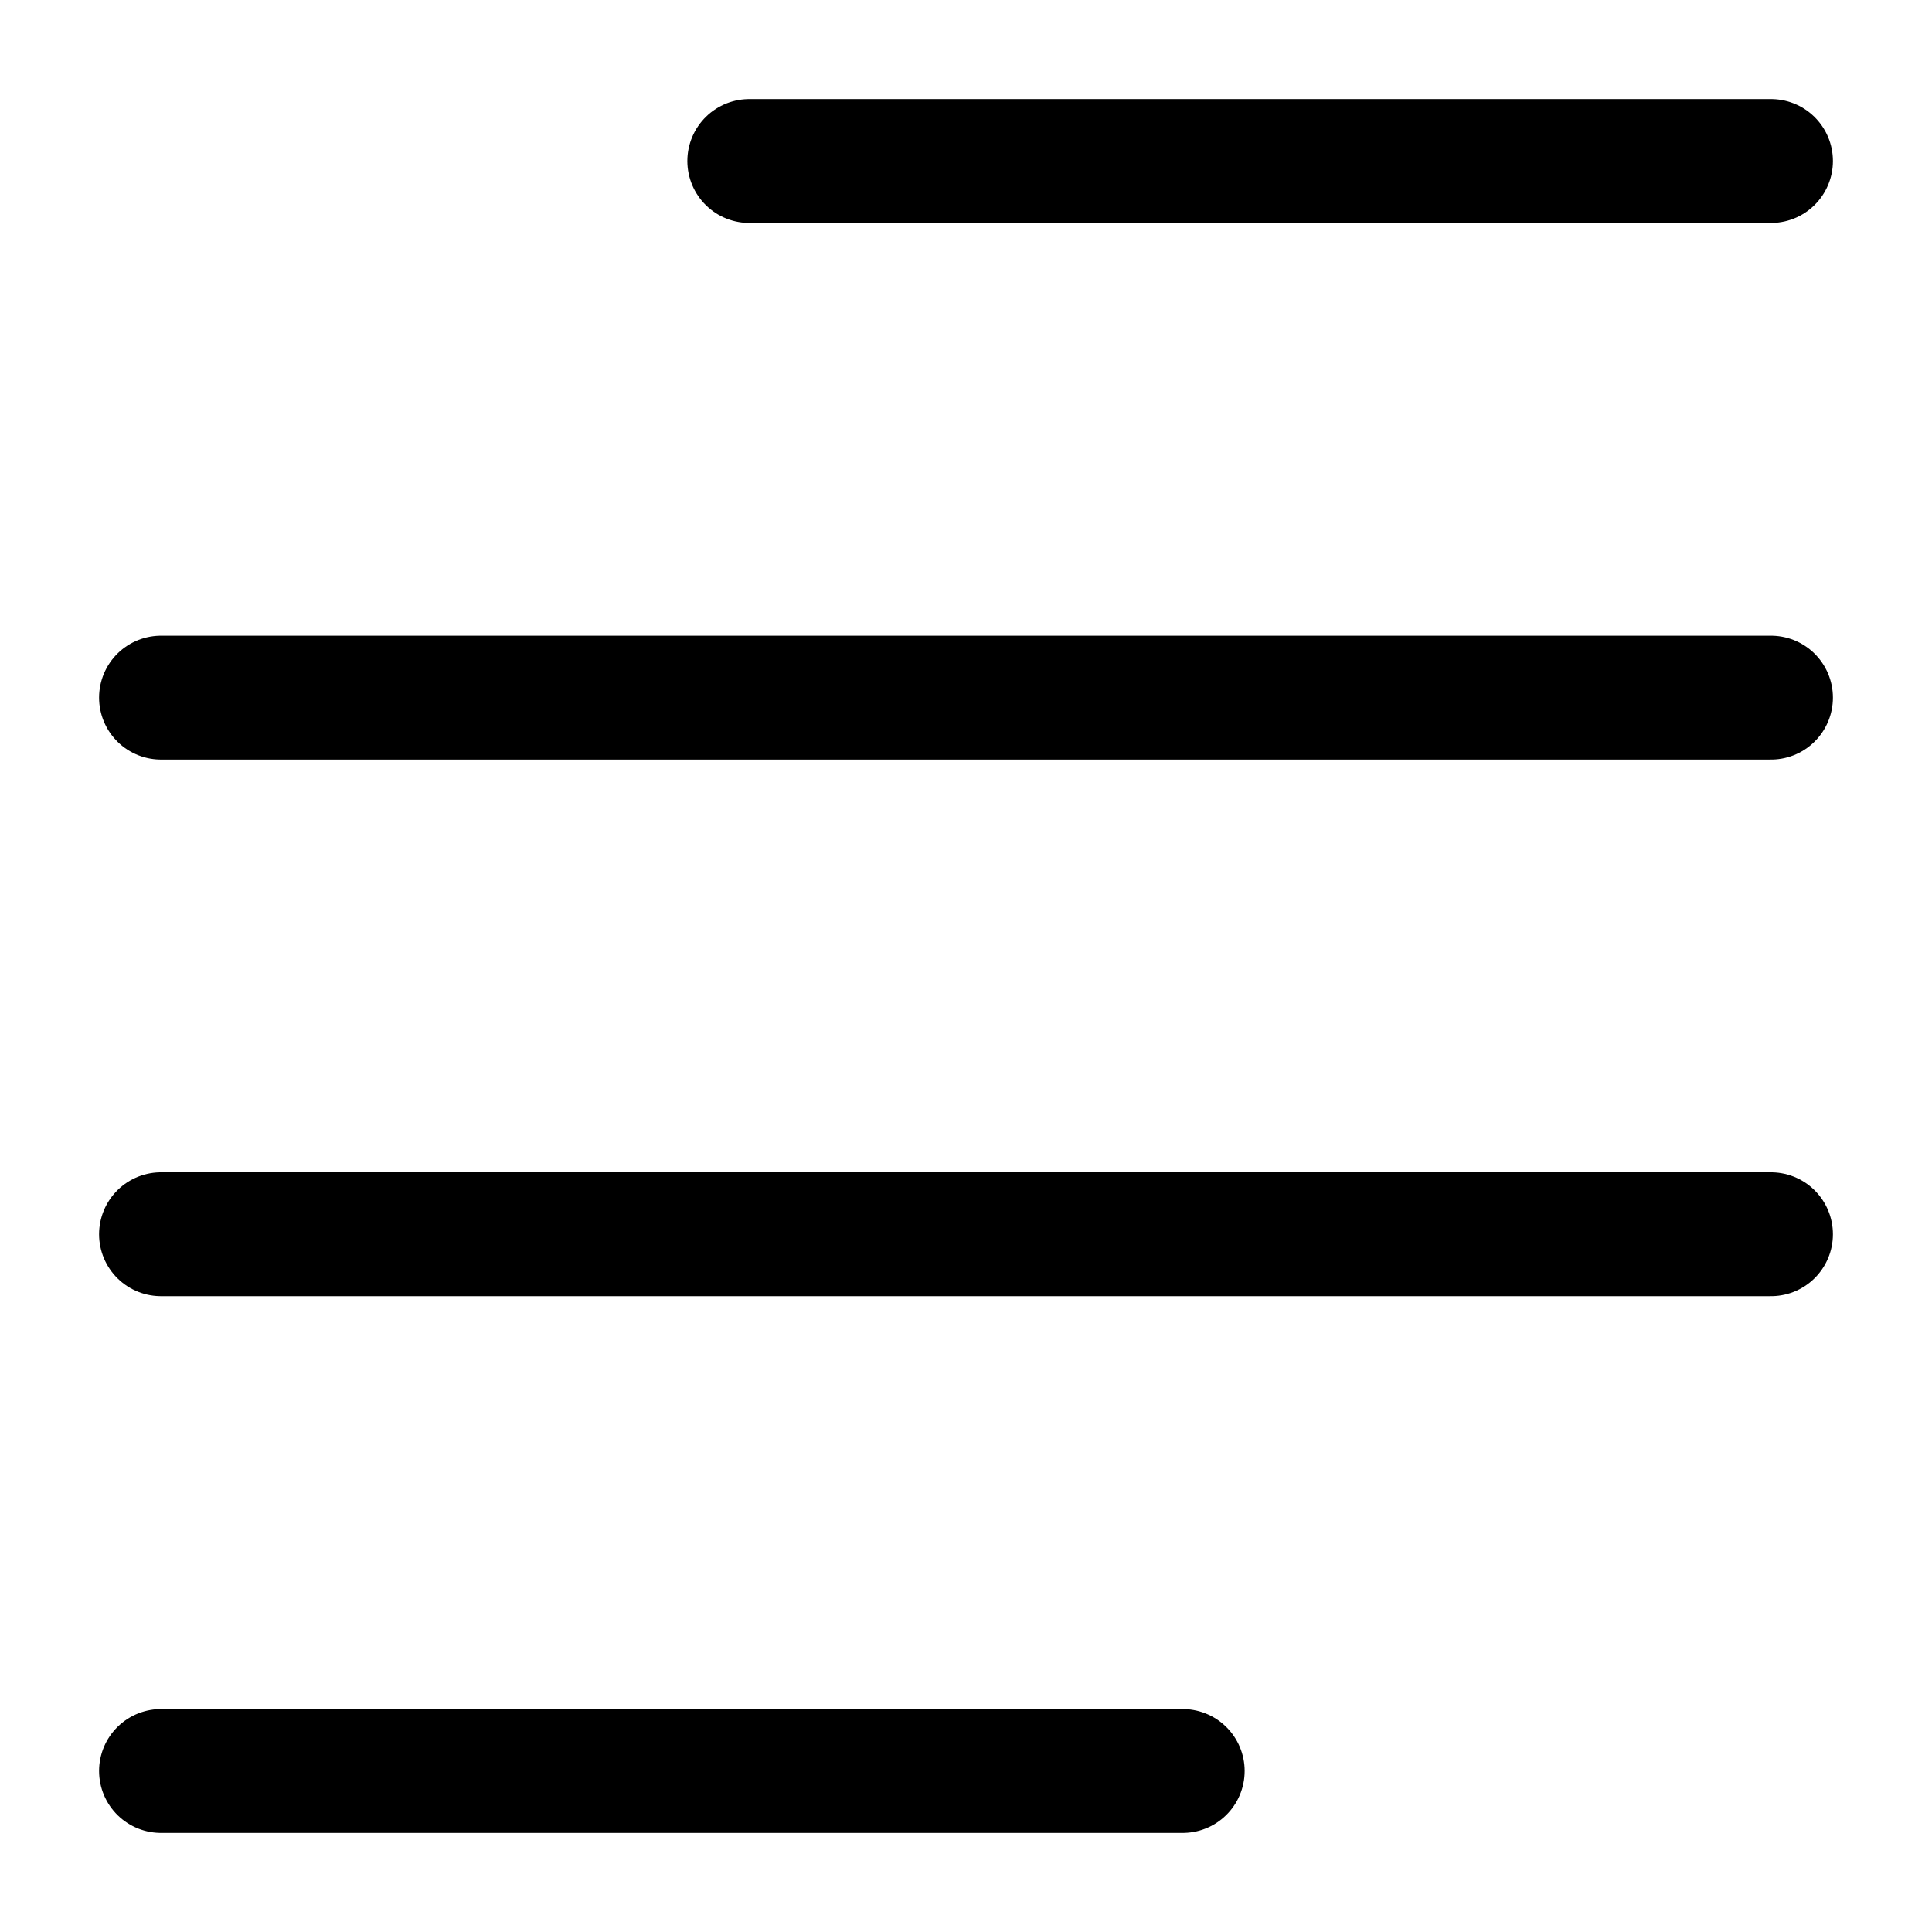
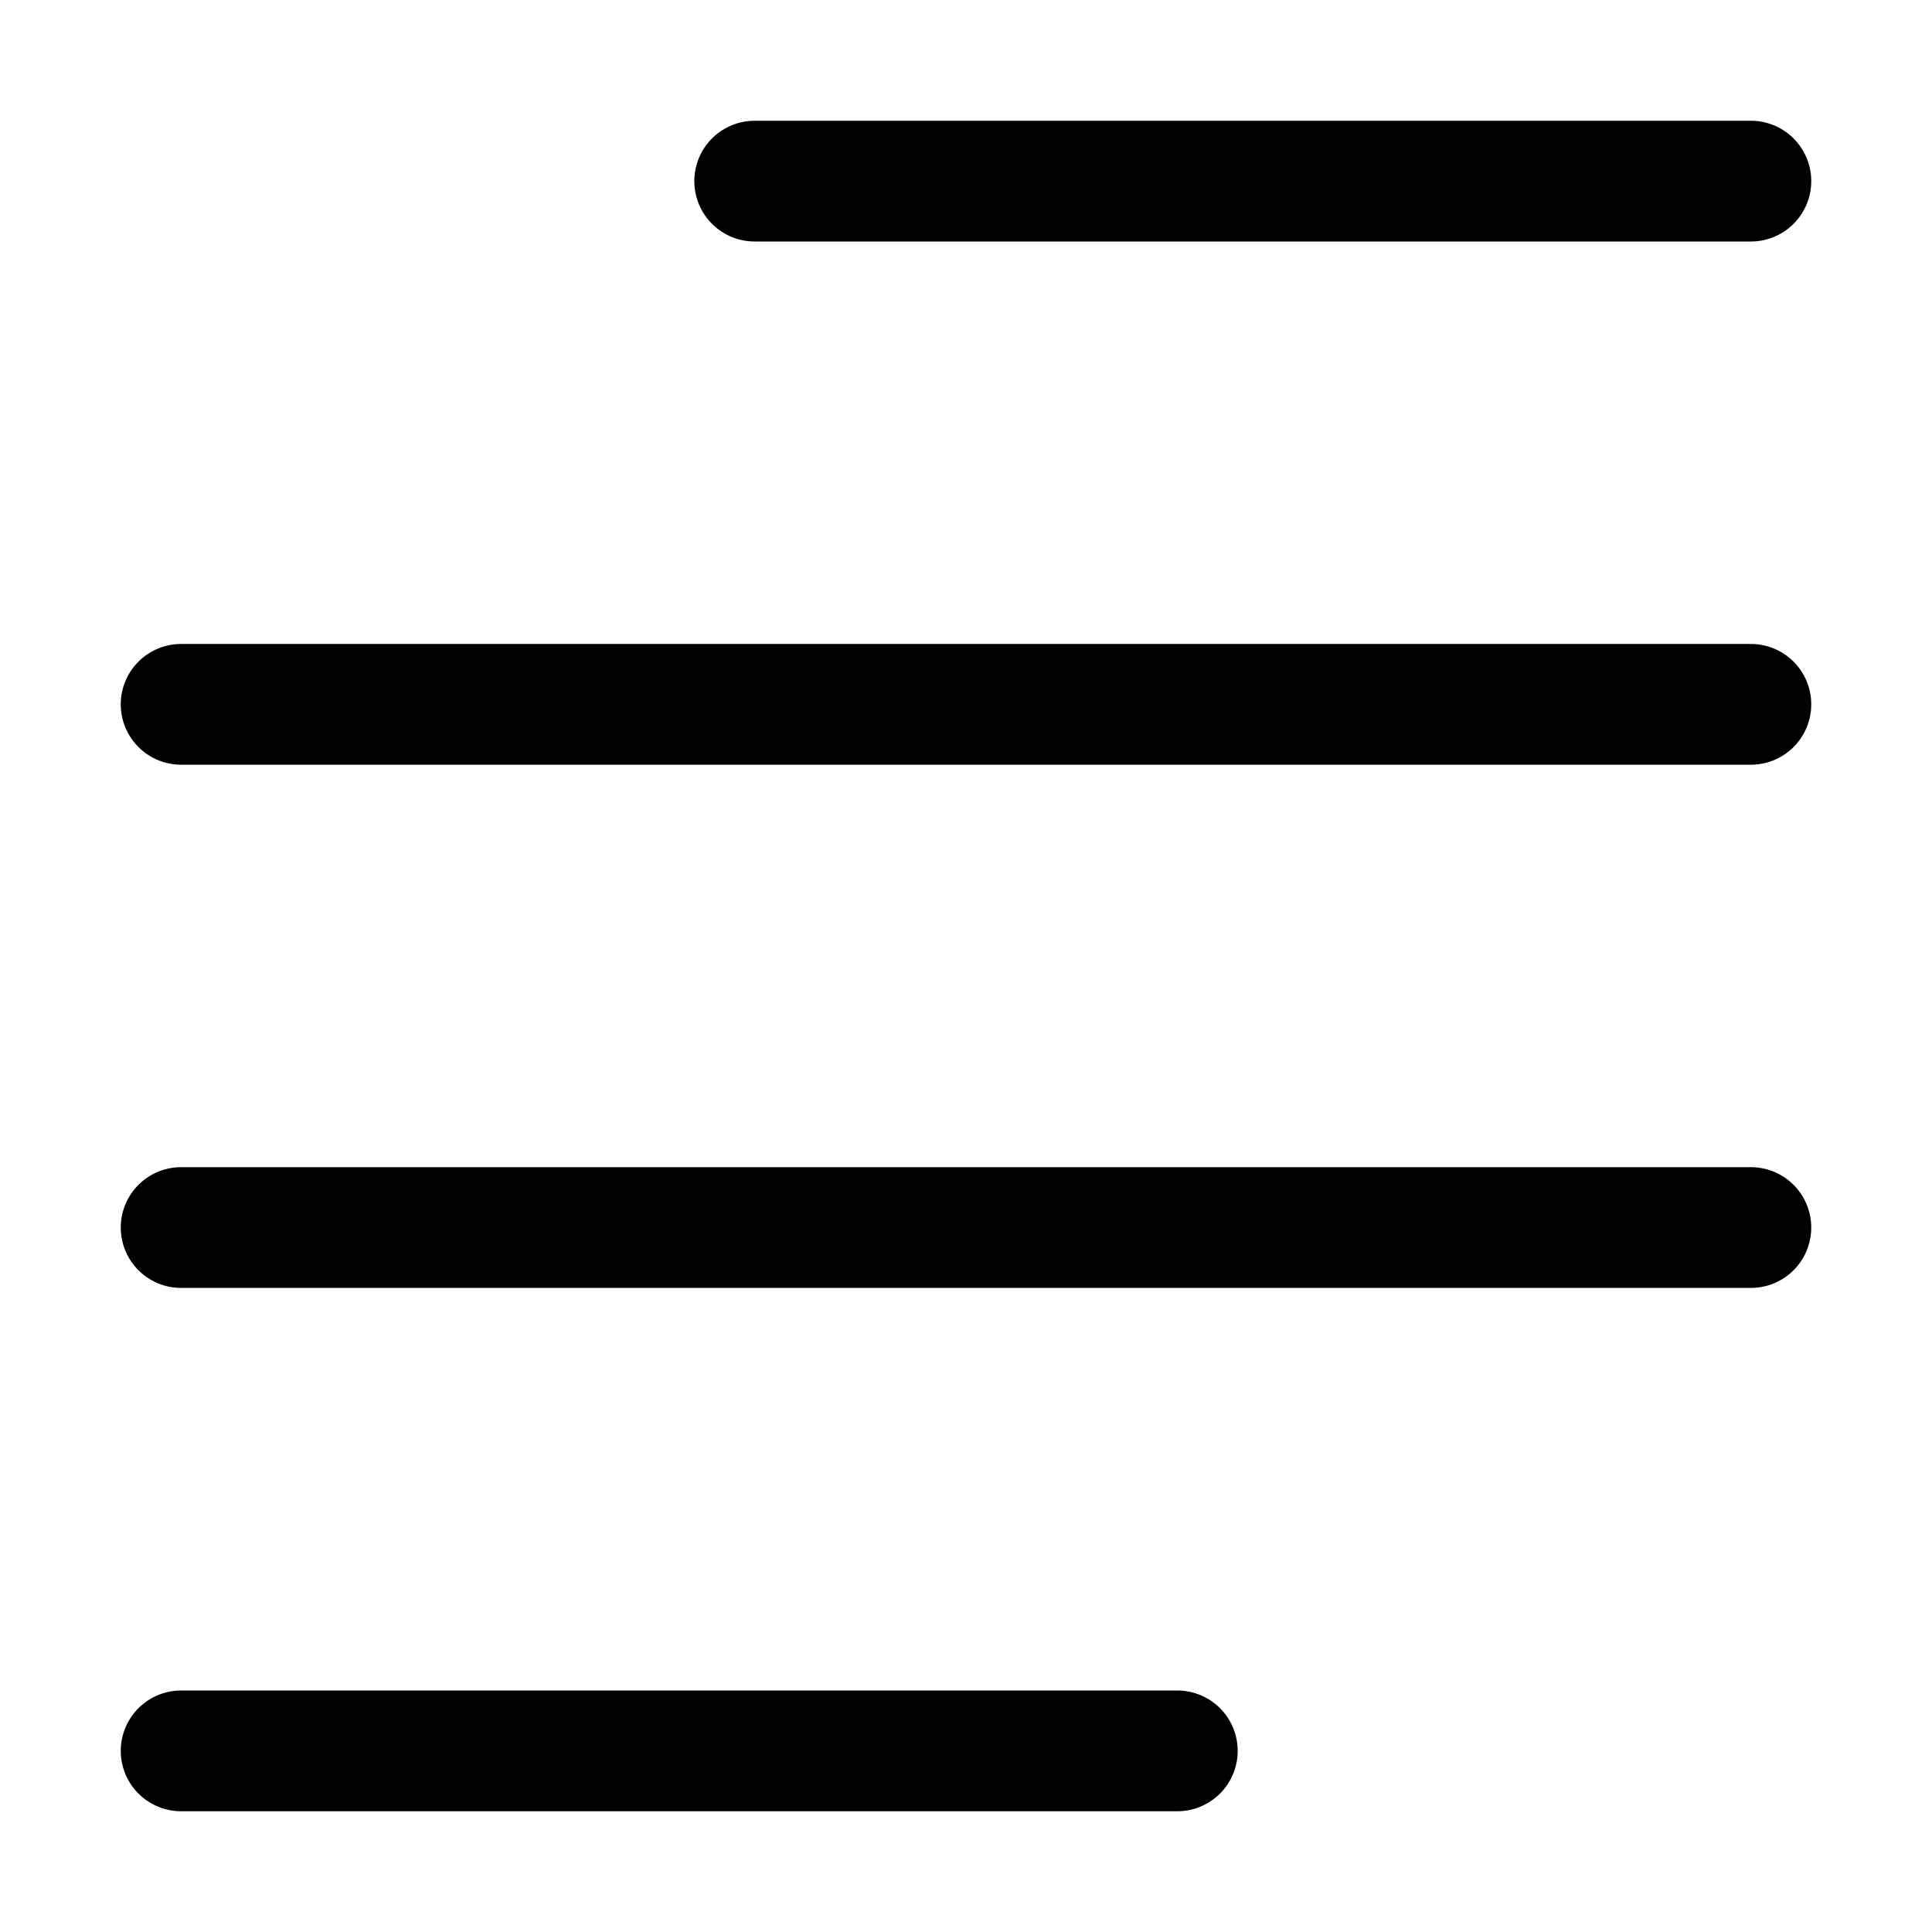
- <svg xmlns="http://www.w3.org/2000/svg" fill="none" viewBox="-0.8 -0.8 15.6 15.6">
+ <svg xmlns="http://www.w3.org/2000/svg" fill="none" viewBox="-1 -1 16 16">
  <g id="paragraph-article--alignment-formatting-normal-paragraph-text">
    <path id="Vector" stroke="currentColor" stroke-linecap="round" stroke-linejoin="round" d="M13.5 0.5H5.25" stroke-width="1" />
    <path id="Vector_2" stroke="currentColor" stroke-linecap="round" stroke-linejoin="round" d="M8.75 13.5H0.5" stroke-width="1" />
    <path id="Vector_3" stroke="currentColor" stroke-linecap="round" stroke-linejoin="round" d="M0.5 4.833h13" stroke-width="1" />
    <path id="Vector_4" stroke="currentColor" stroke-linecap="round" stroke-linejoin="round" d="M0.5 9.166h13" stroke-width="1" />
  </g>
</svg>
